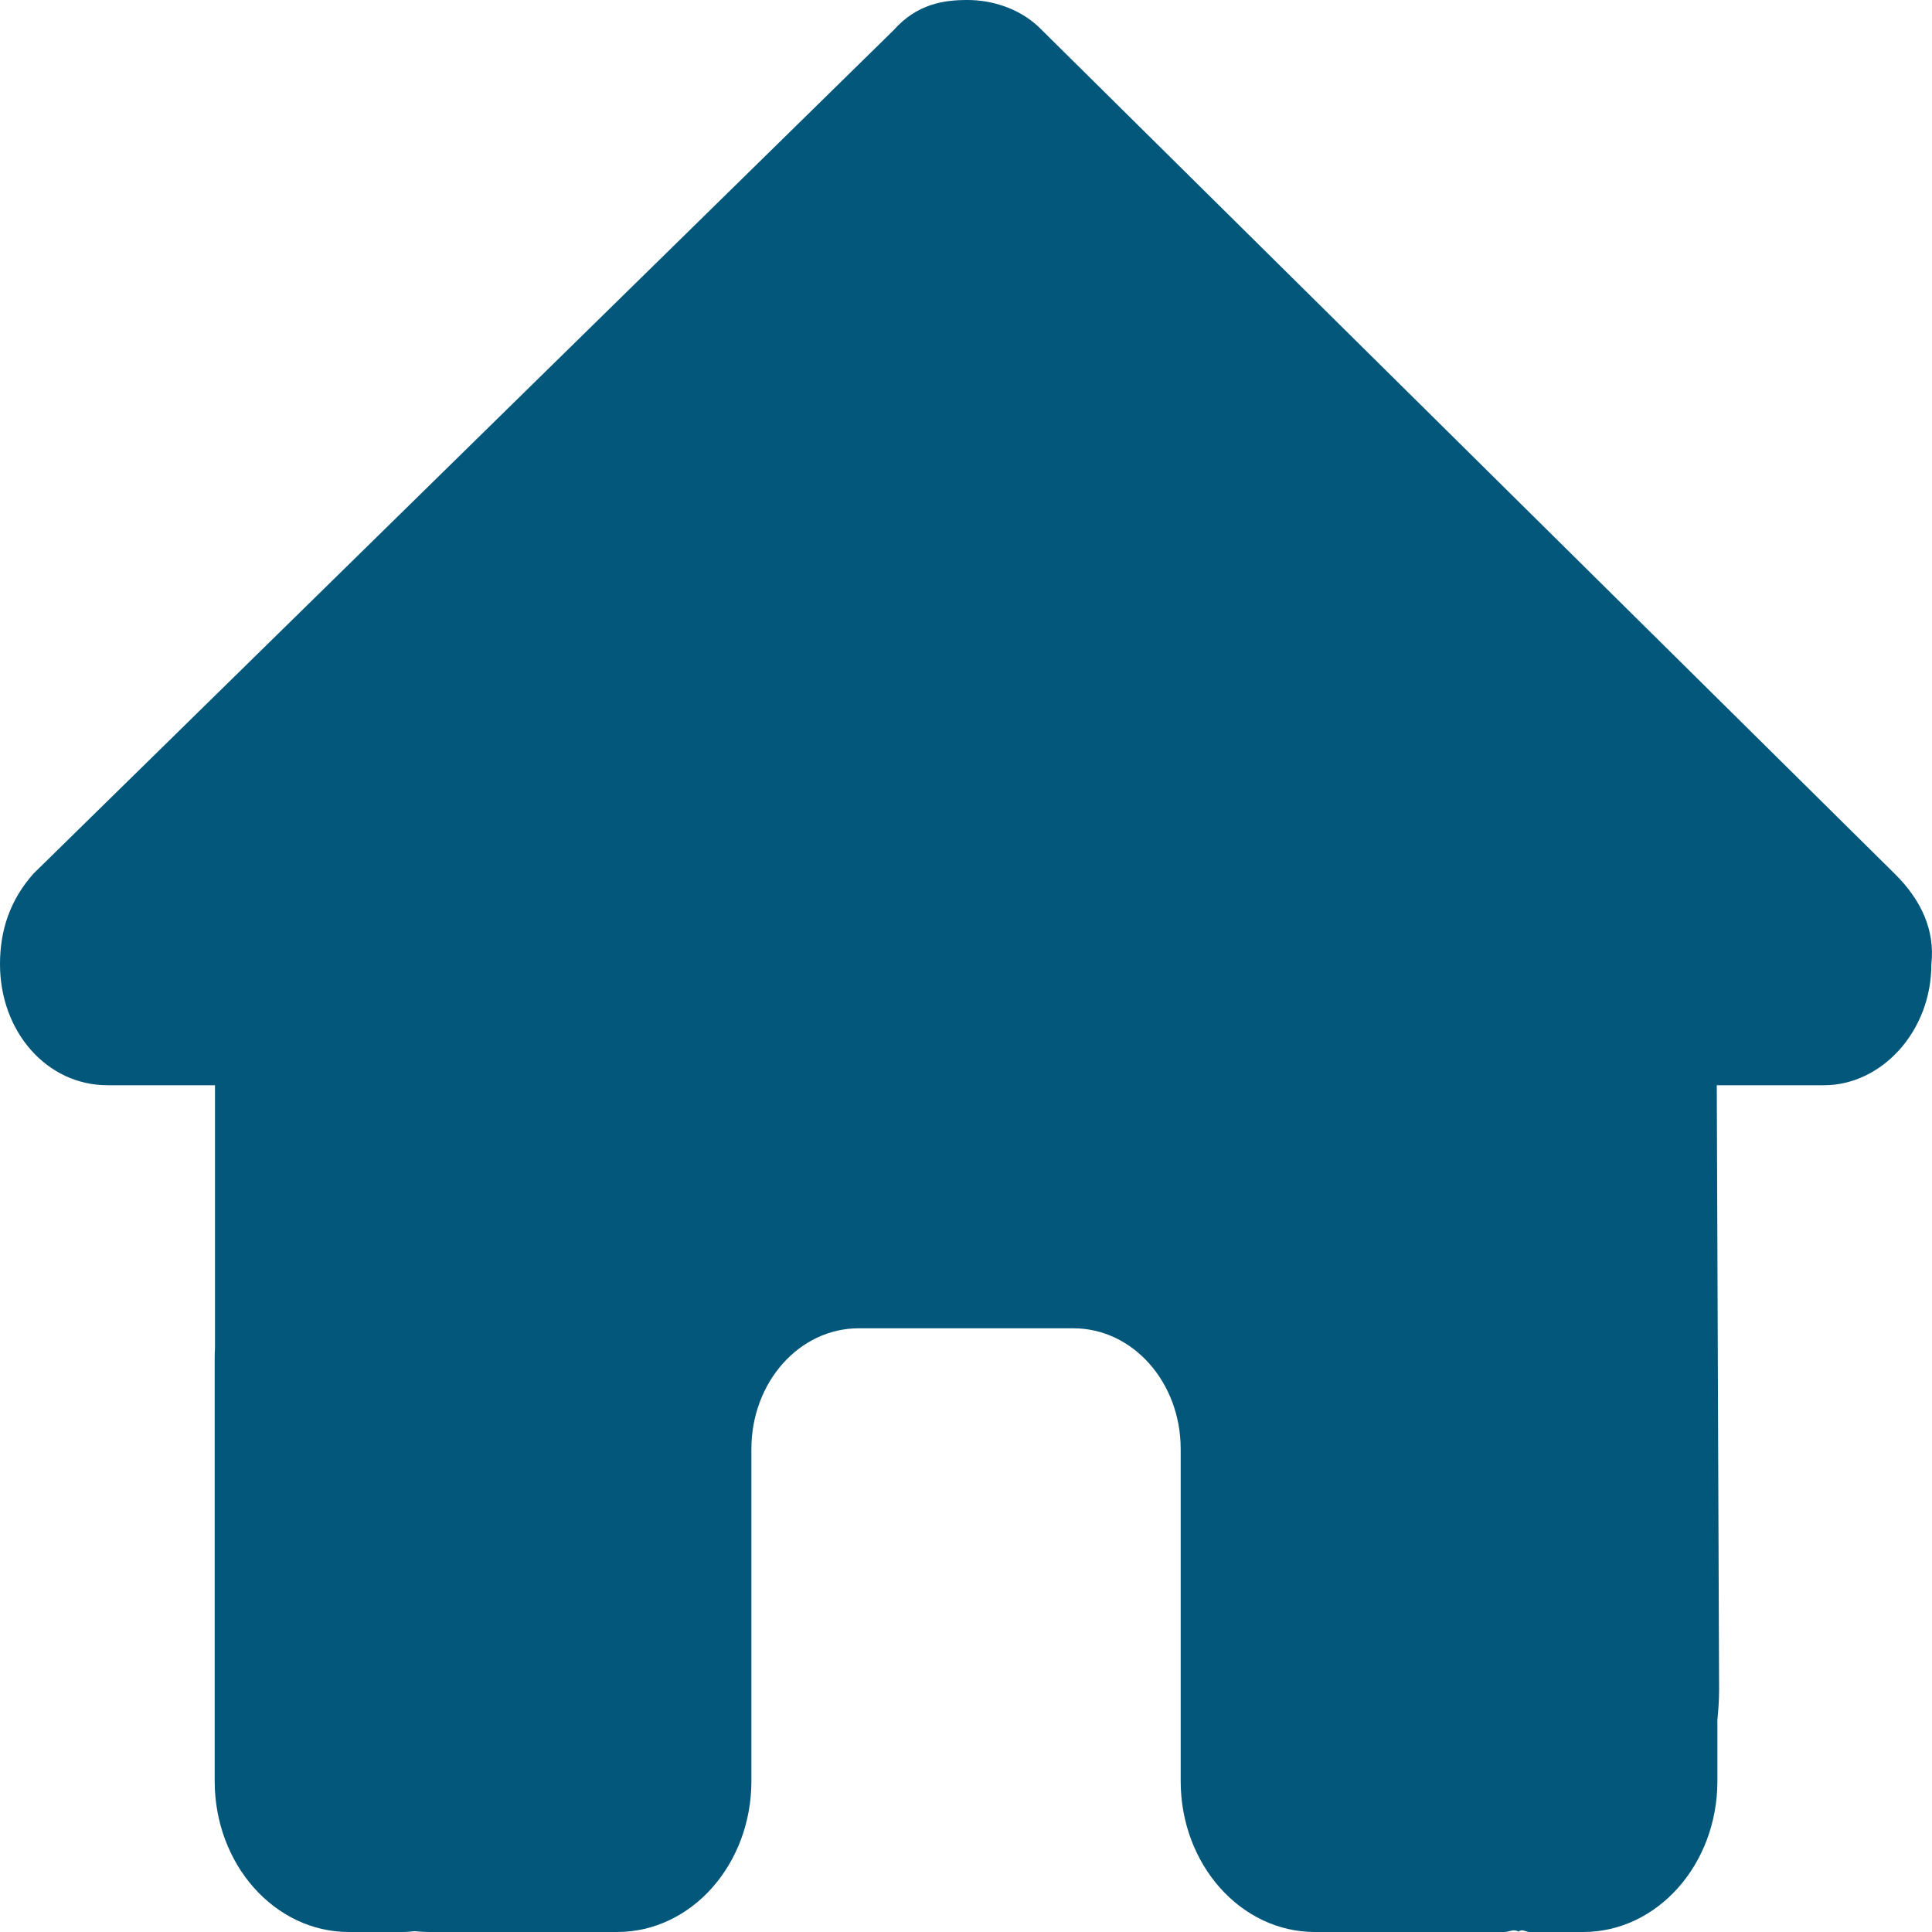
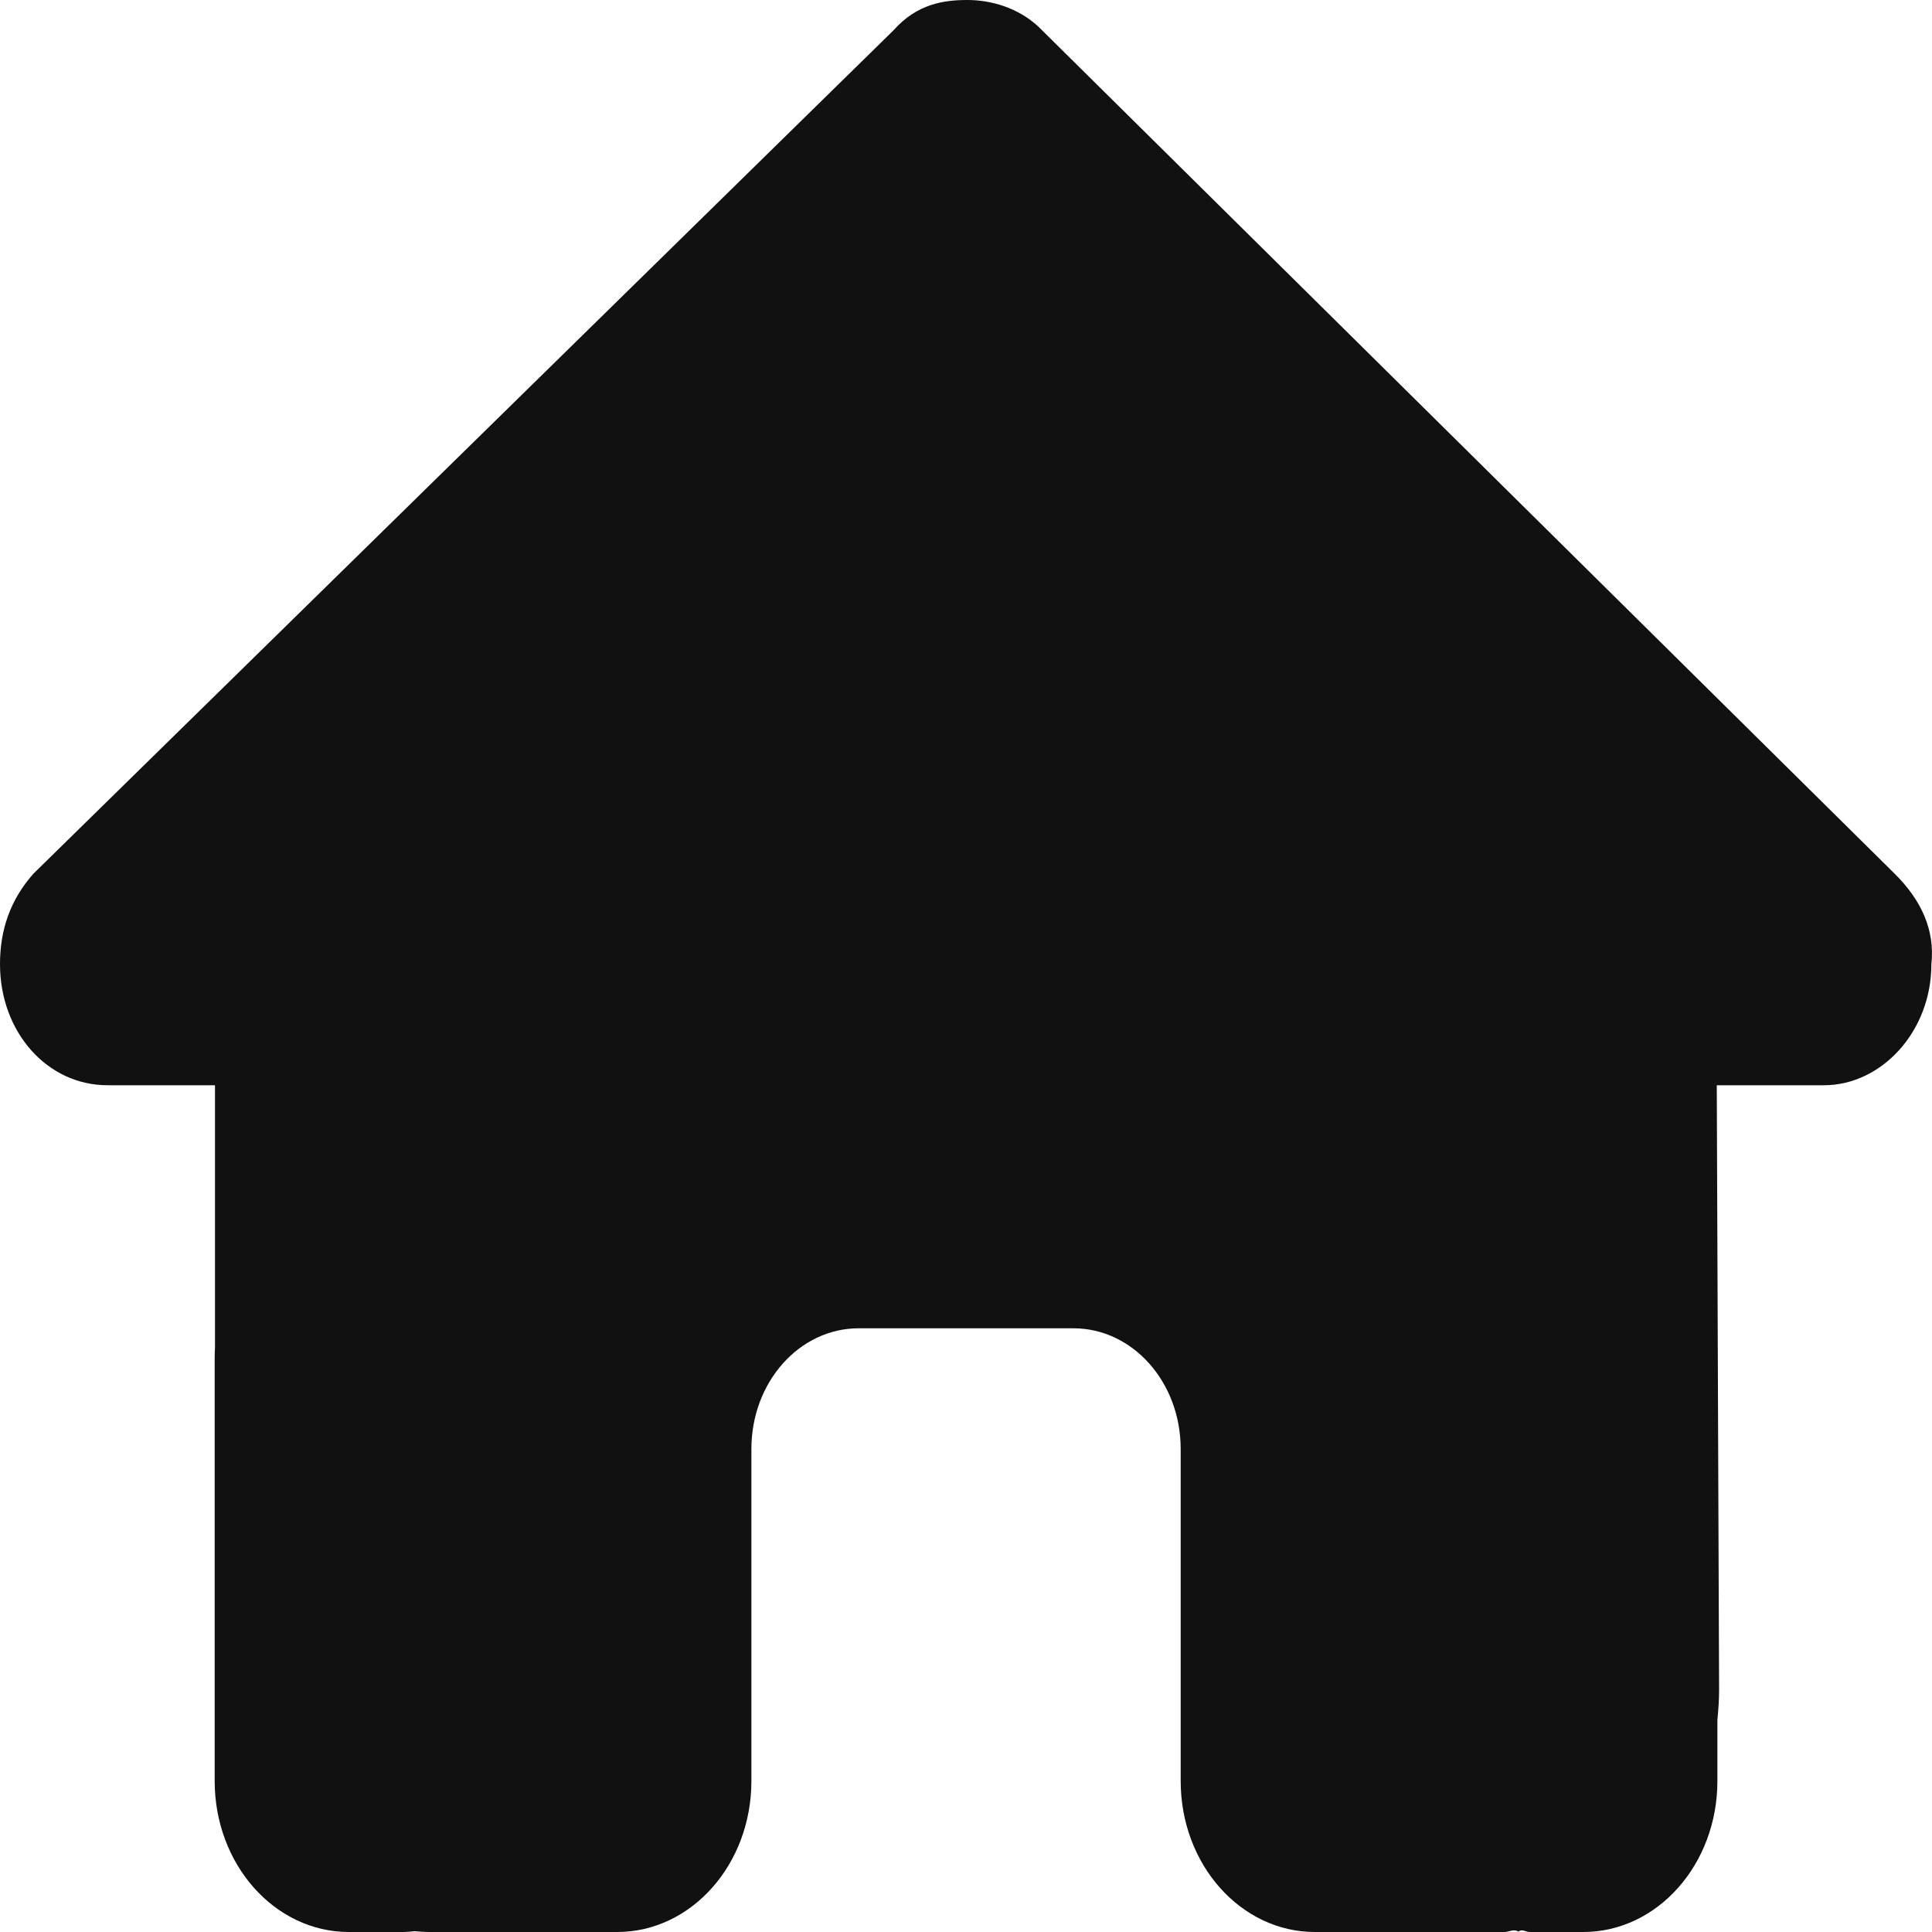
<svg xmlns="http://www.w3.org/2000/svg" width="25" height="25" viewBox="0 0 25 25" fill="none">
-   <path d="M24.992 12.476C24.992 13.354 24.341 14.043 23.603 14.043H22.215L22.245 21.86C22.245 21.997 22.236 22.124 22.223 22.256V23.047C22.223 24.126 21.446 25 20.487 25H19.793C19.745 25 19.697 24.956 19.649 24.995C19.588 24.956 19.528 25 19.467 25H17.015C16.055 25 15.278 24.126 15.278 23.047V18.75C15.278 17.886 14.658 17.188 13.889 17.188H11.112C10.343 17.188 9.723 17.886 9.723 18.75V23.047C9.723 24.126 8.946 25 7.986 25H5.56C5.495 25 5.43 24.995 5.365 24.99C5.313 24.995 5.261 25 5.209 25H4.514C3.555 25 2.778 24.126 2.778 23.047V17.578C2.778 17.534 2.779 17.485 2.782 17.441V14.043H1.391C0.609 14.043 0 13.354 0 12.476C0 12.036 0.13 11.646 0.434 11.304L11.563 0.391C11.867 0.049 12.214 0 12.518 0C12.822 0 13.169 0.098 13.434 0.342L24.515 11.304C24.862 11.646 25.04 12.036 24.992 12.476Z" fill="#02577A" />
+   <path d="M24.992 12.476C24.992 13.354 24.341 14.043 23.603 14.043H22.215L22.245 21.86C22.245 21.997 22.236 22.124 22.223 22.256V23.047C22.223 24.126 21.446 25 20.487 25H19.793C19.745 25 19.697 24.956 19.649 24.995C19.588 24.956 19.528 25 19.467 25H17.015C16.055 25 15.278 24.126 15.278 23.047V18.75C15.278 17.886 14.658 17.188 13.889 17.188H11.112C10.343 17.188 9.723 17.886 9.723 18.75V23.047C9.723 24.126 8.946 25 7.986 25H5.56C5.495 25 5.43 24.995 5.365 24.99C5.313 24.995 5.261 25 5.209 25H4.514C3.555 25 2.778 24.126 2.778 23.047V17.578C2.778 17.534 2.779 17.485 2.782 17.441V14.043H1.391C0.609 14.043 0 13.354 0 12.476C0 12.036 0.13 11.646 0.434 11.304L11.563 0.391C11.867 0.049 12.214 0 12.518 0C12.822 0 13.169 0.098 13.434 0.342L24.515 11.304C24.862 11.646 25.04 12.036 24.992 12.476Z" fill="#111" />
</svg>
